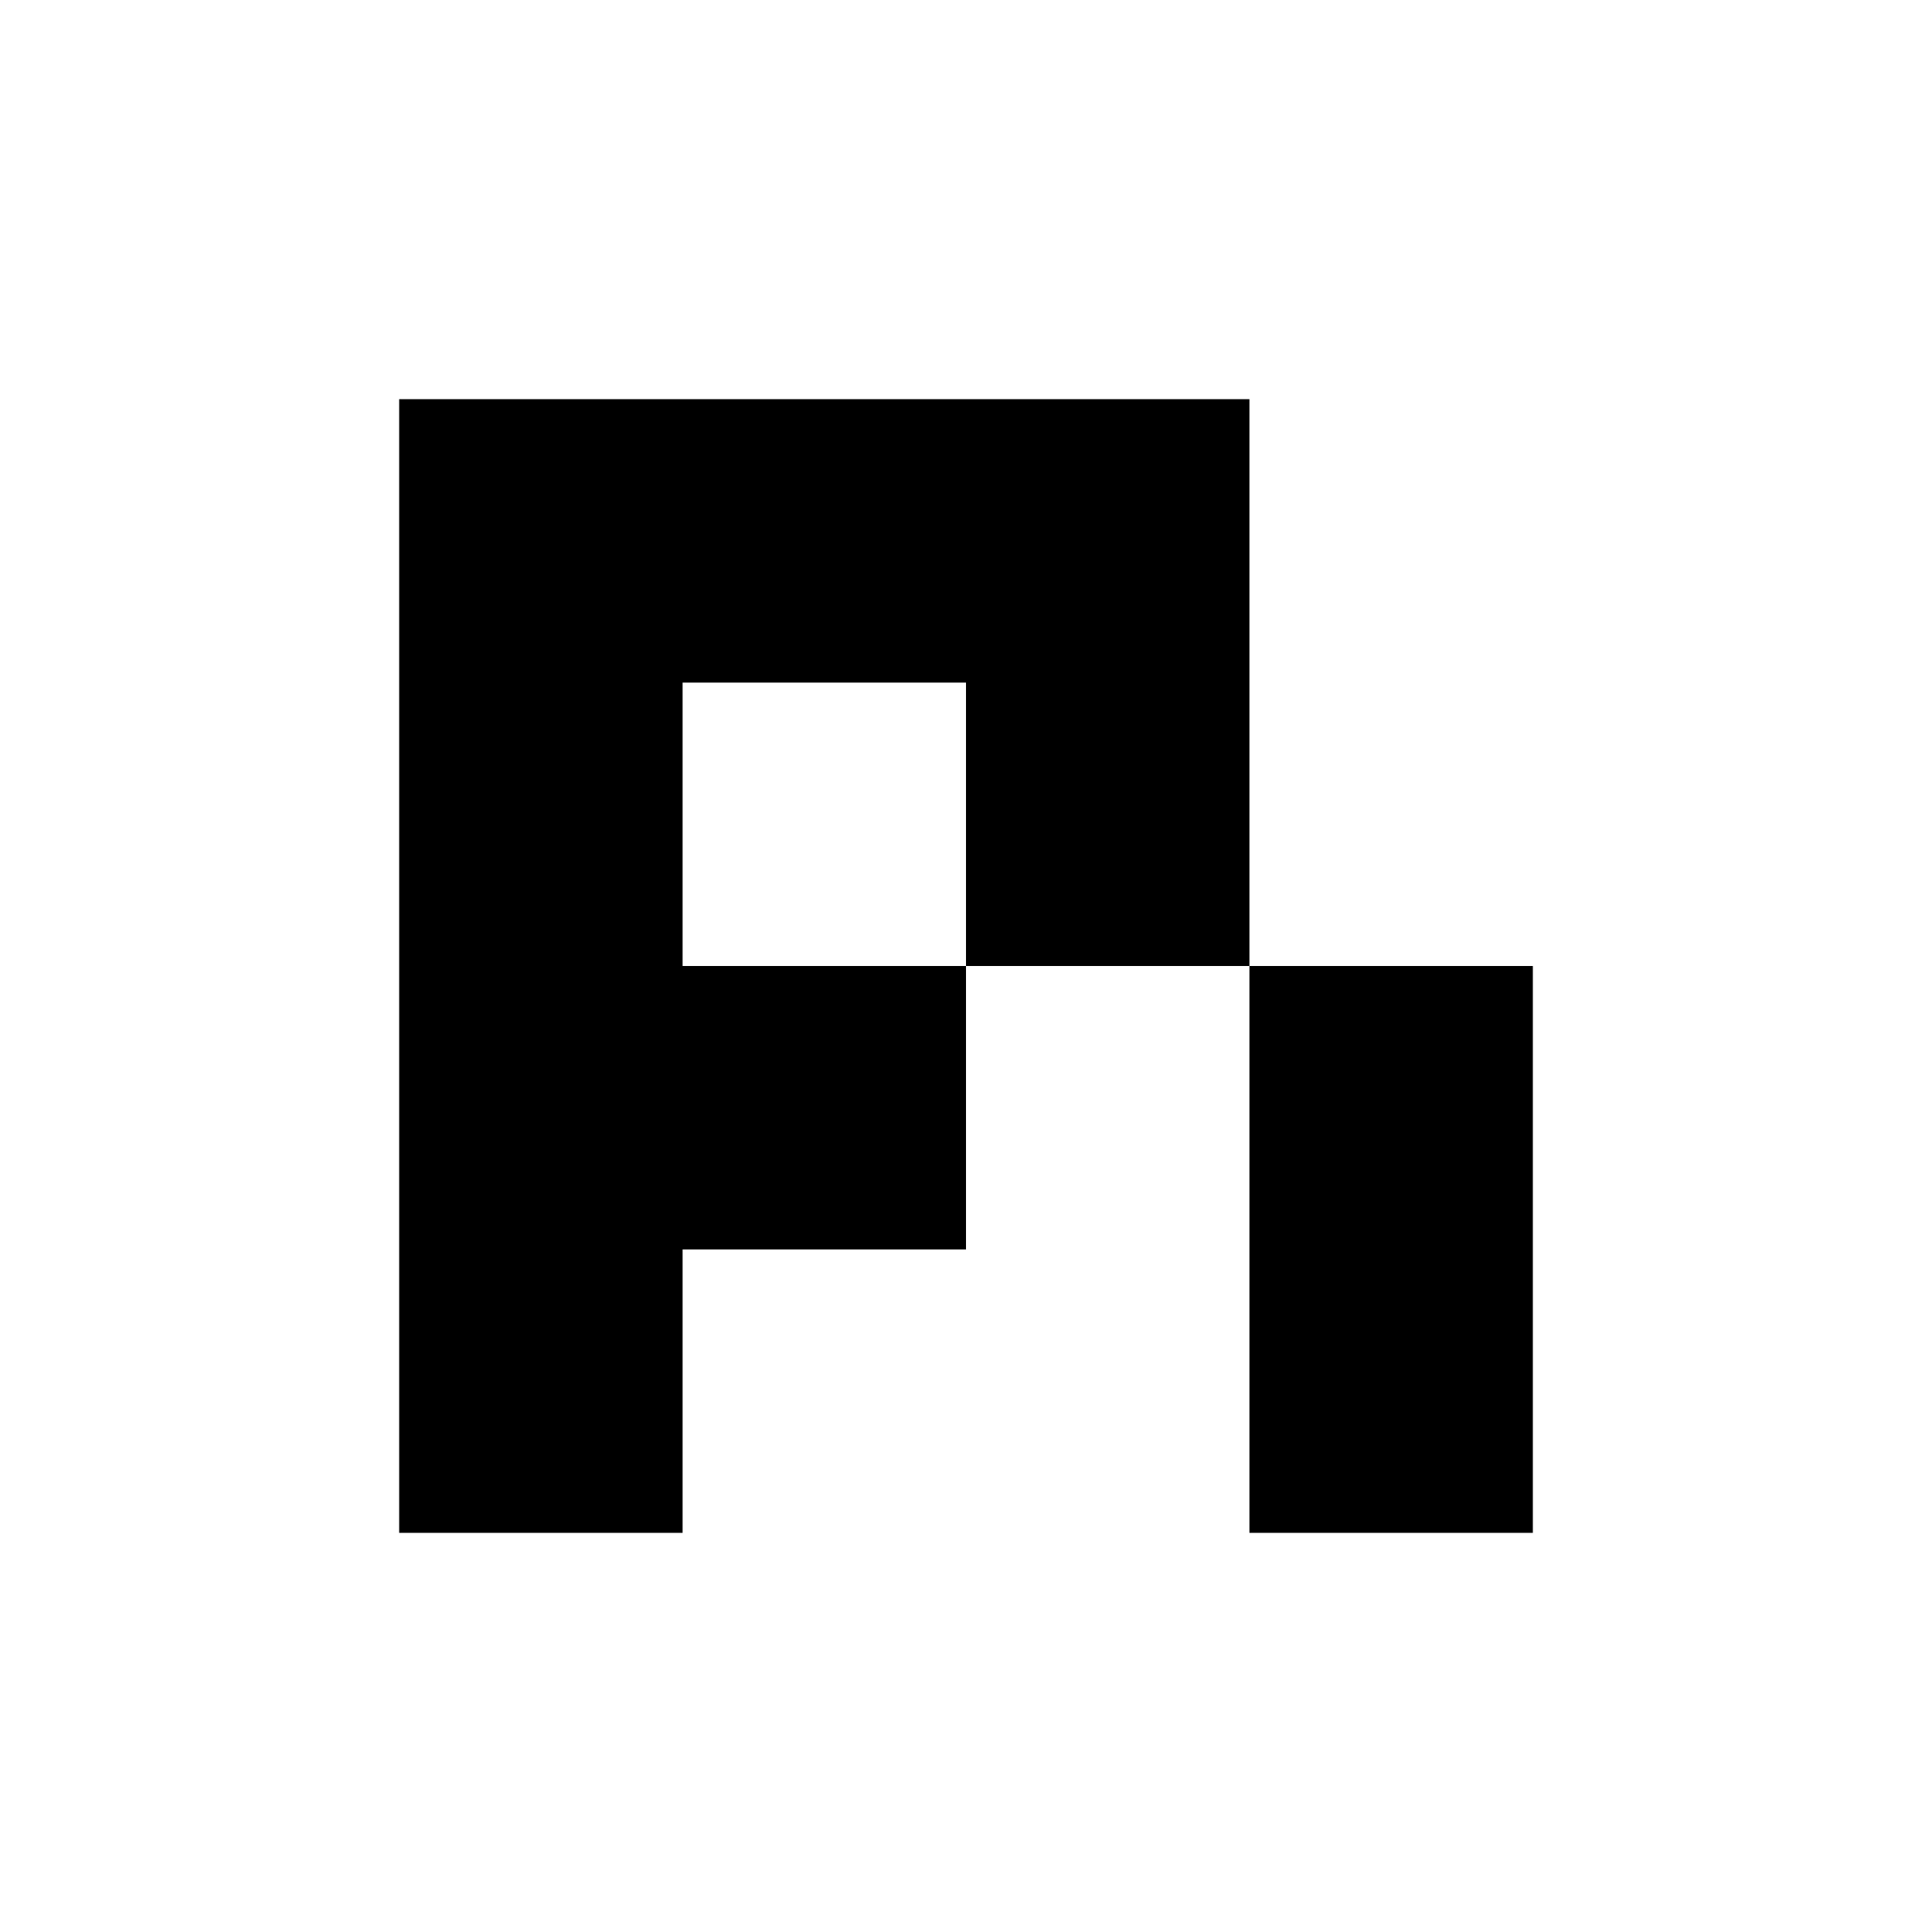
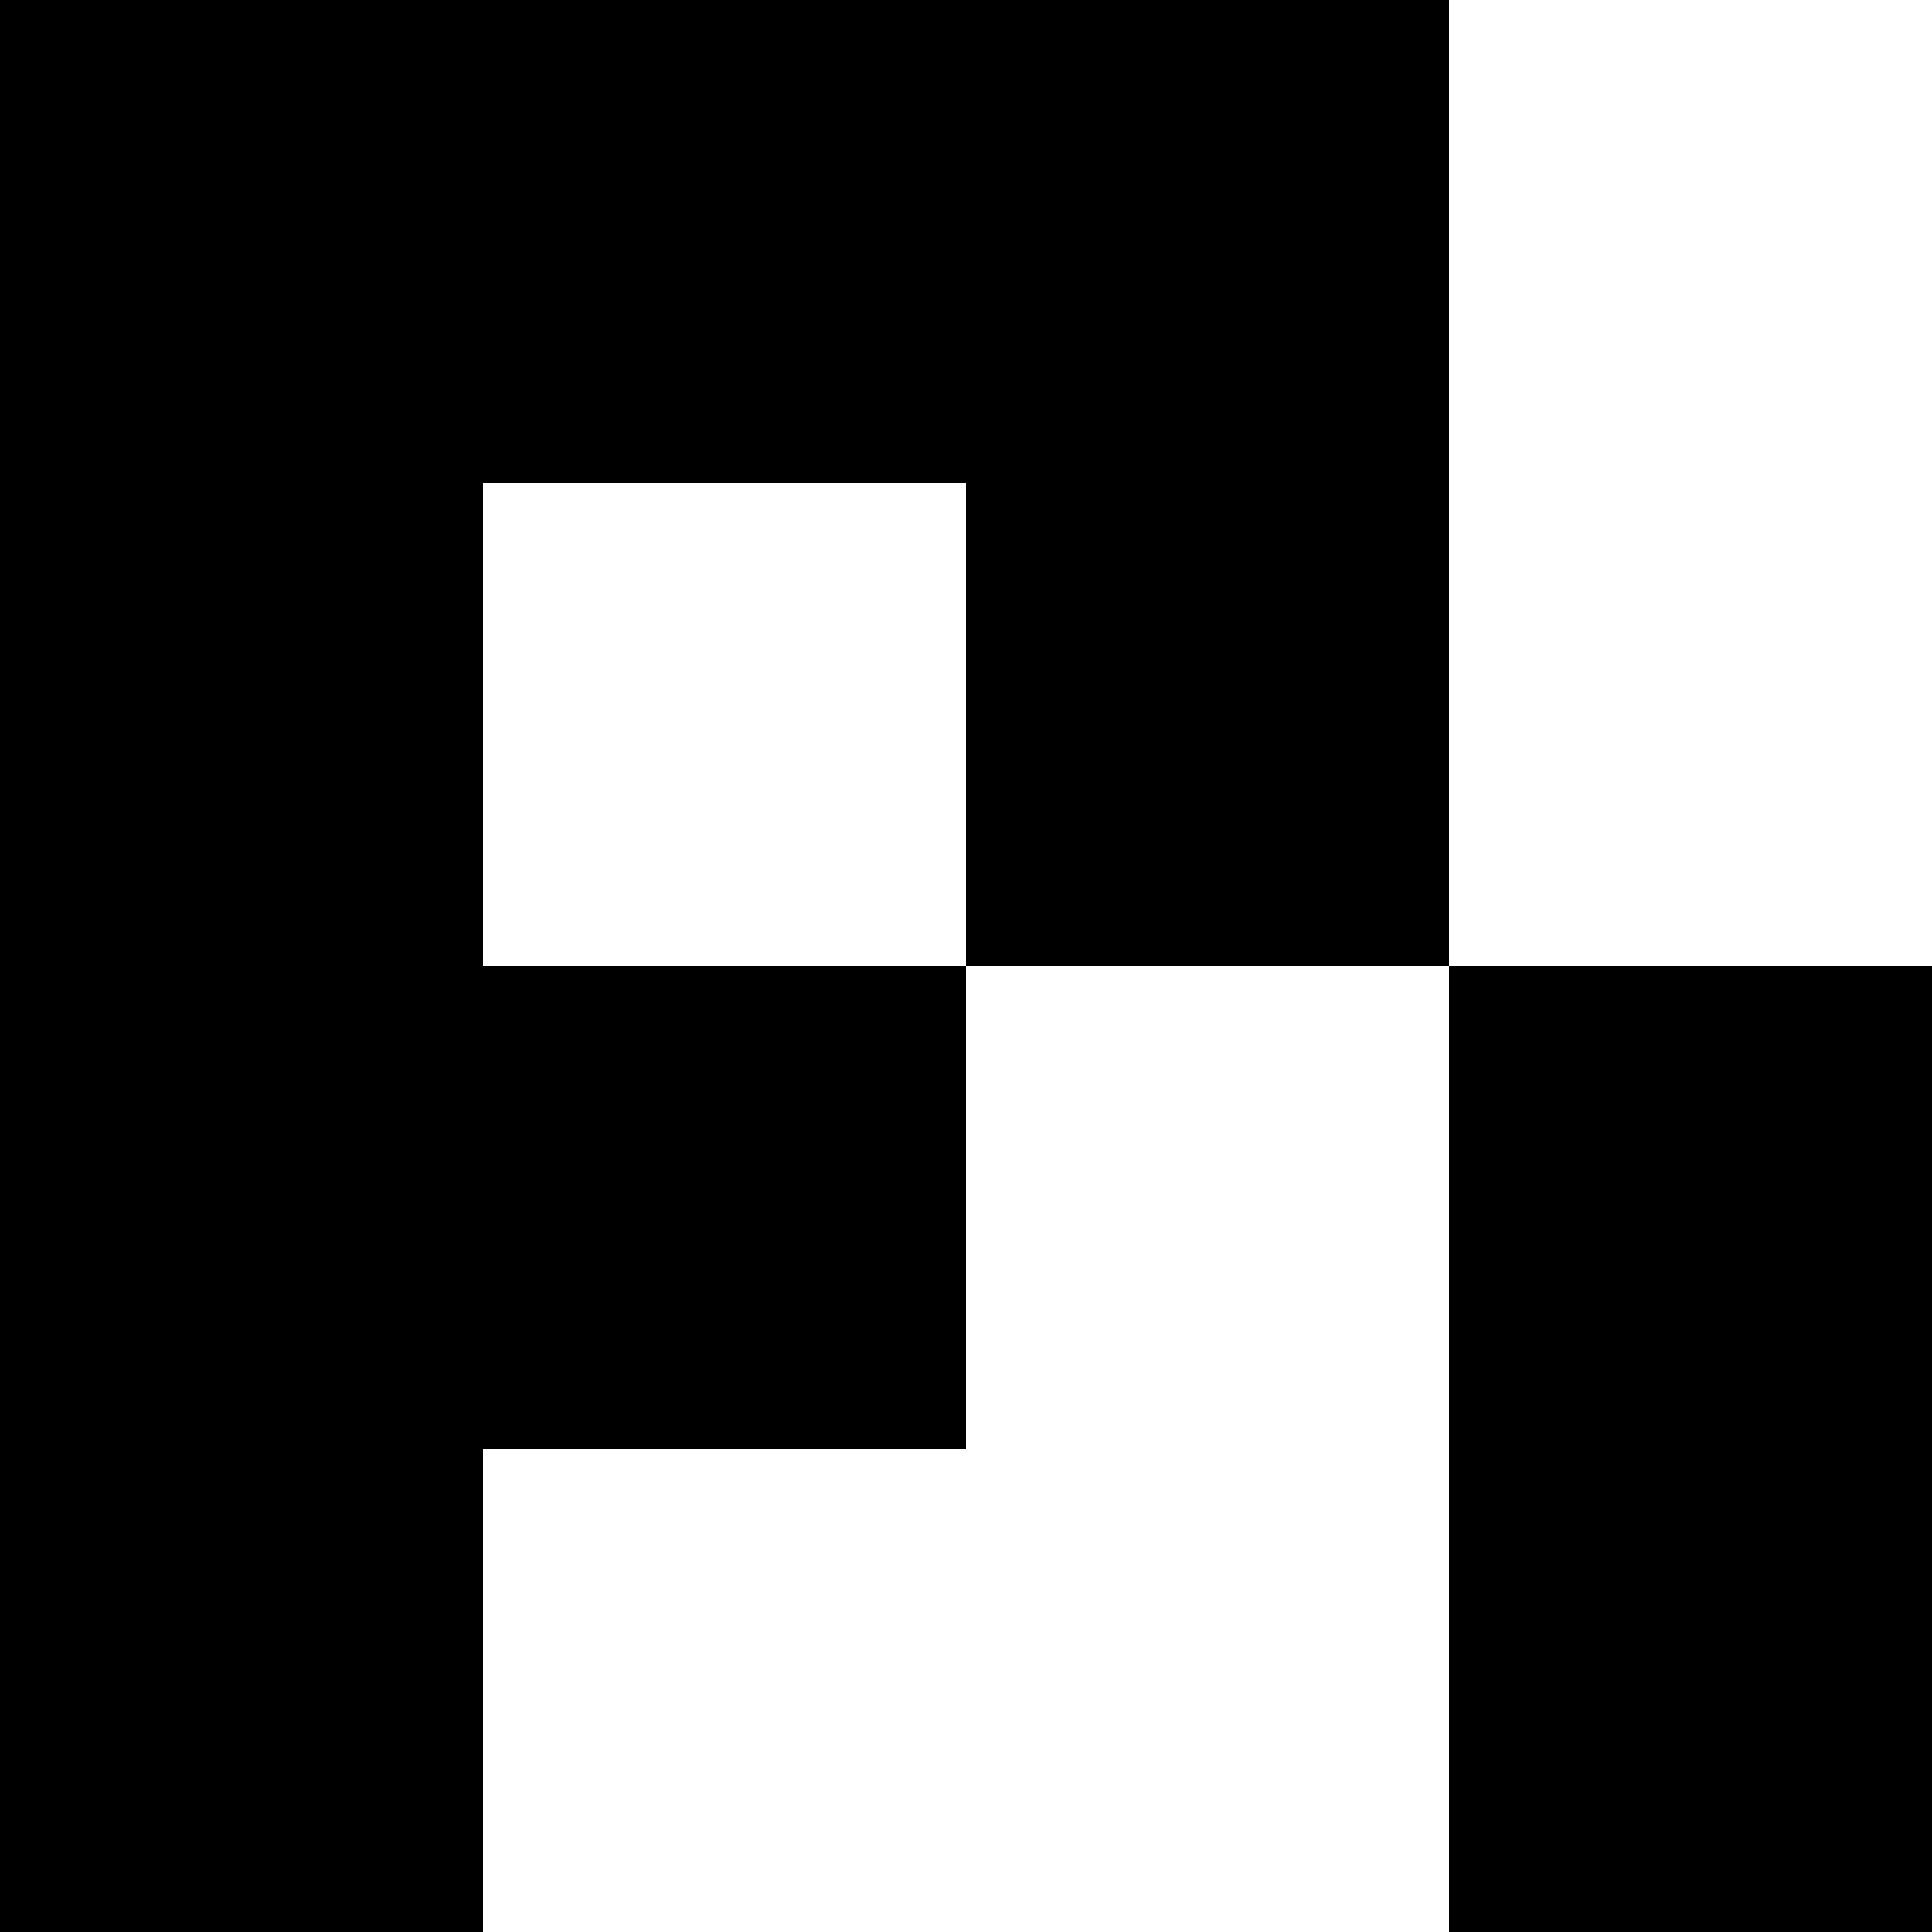
- <svg xmlns="http://www.w3.org/2000/svg" viewBox="0 0 800 800" role="img">
+ <svg xmlns="http://www.w3.org/2000/svg" viewBox="165.29 165.29 469.43 469.43" role="img">
  <path fill="#000000" fill-rule="evenodd" d="M165.29 165.29H517.36V400H400V517.36H282.65V634.72H165.29ZM282.65 282.65V400H400V282.65Z" />
  <path fill="#000000" d="M517.36 400H634.72V634.72H517.36Z" />
</svg>
